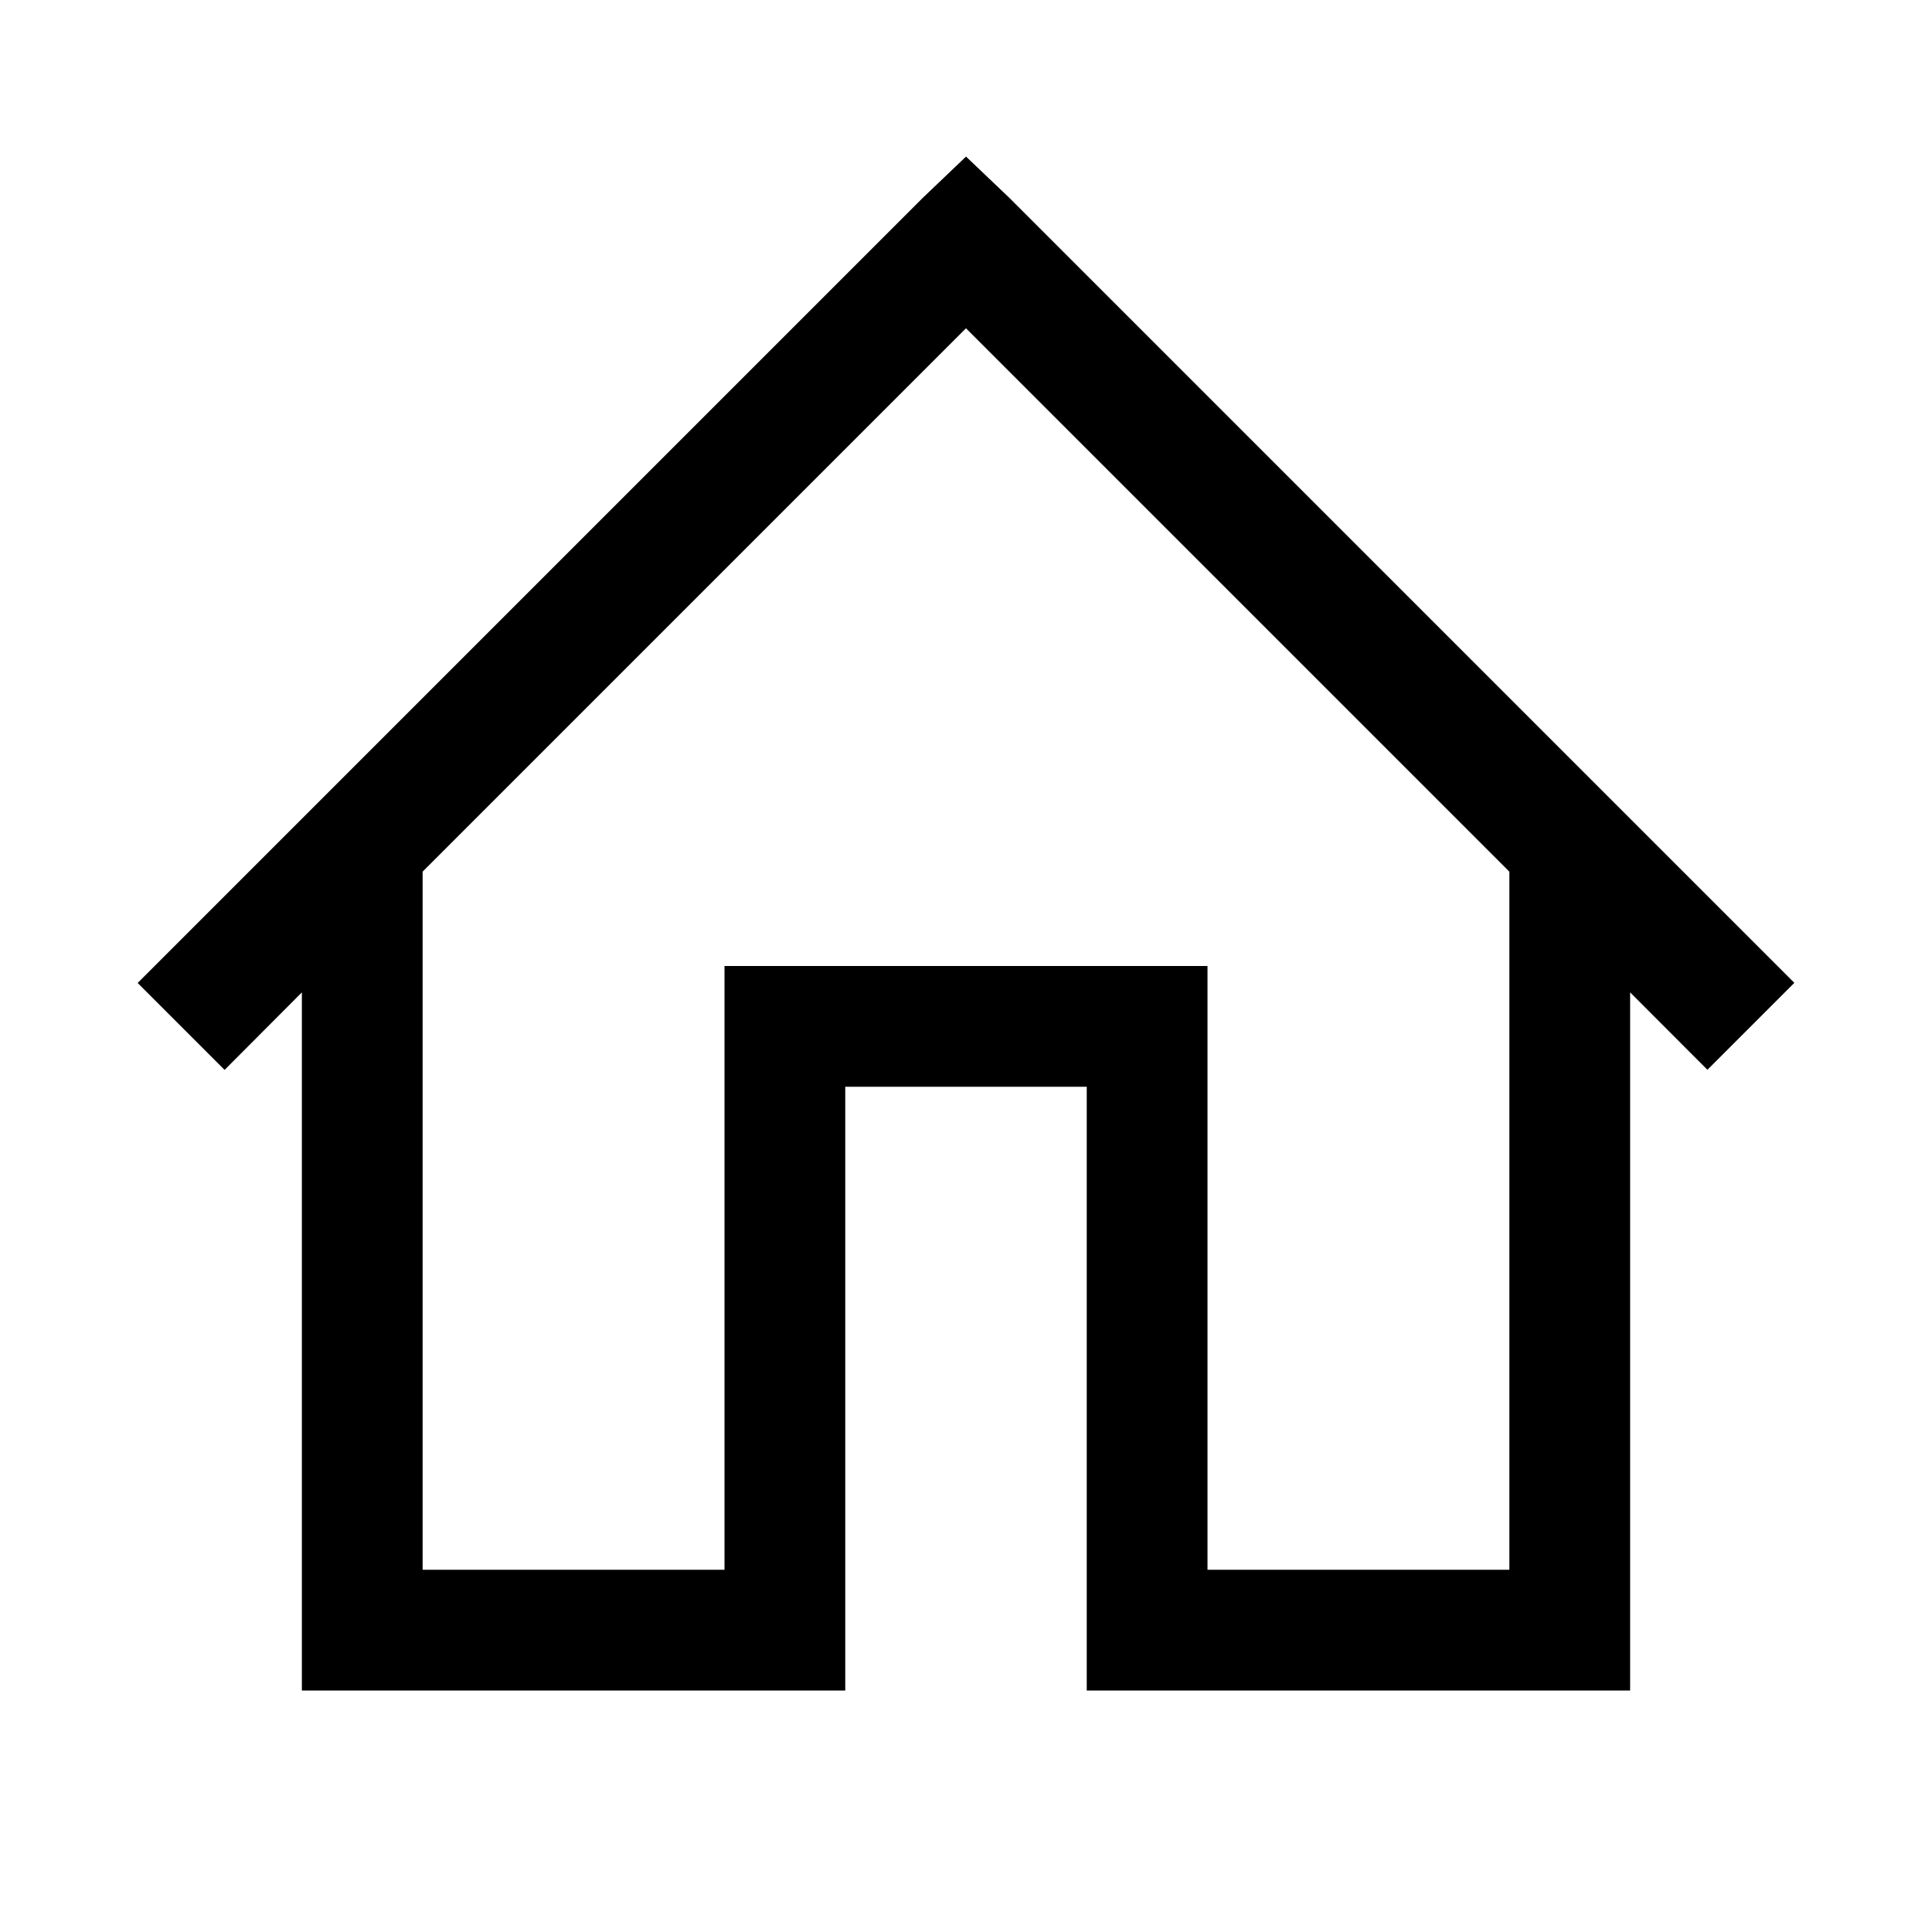
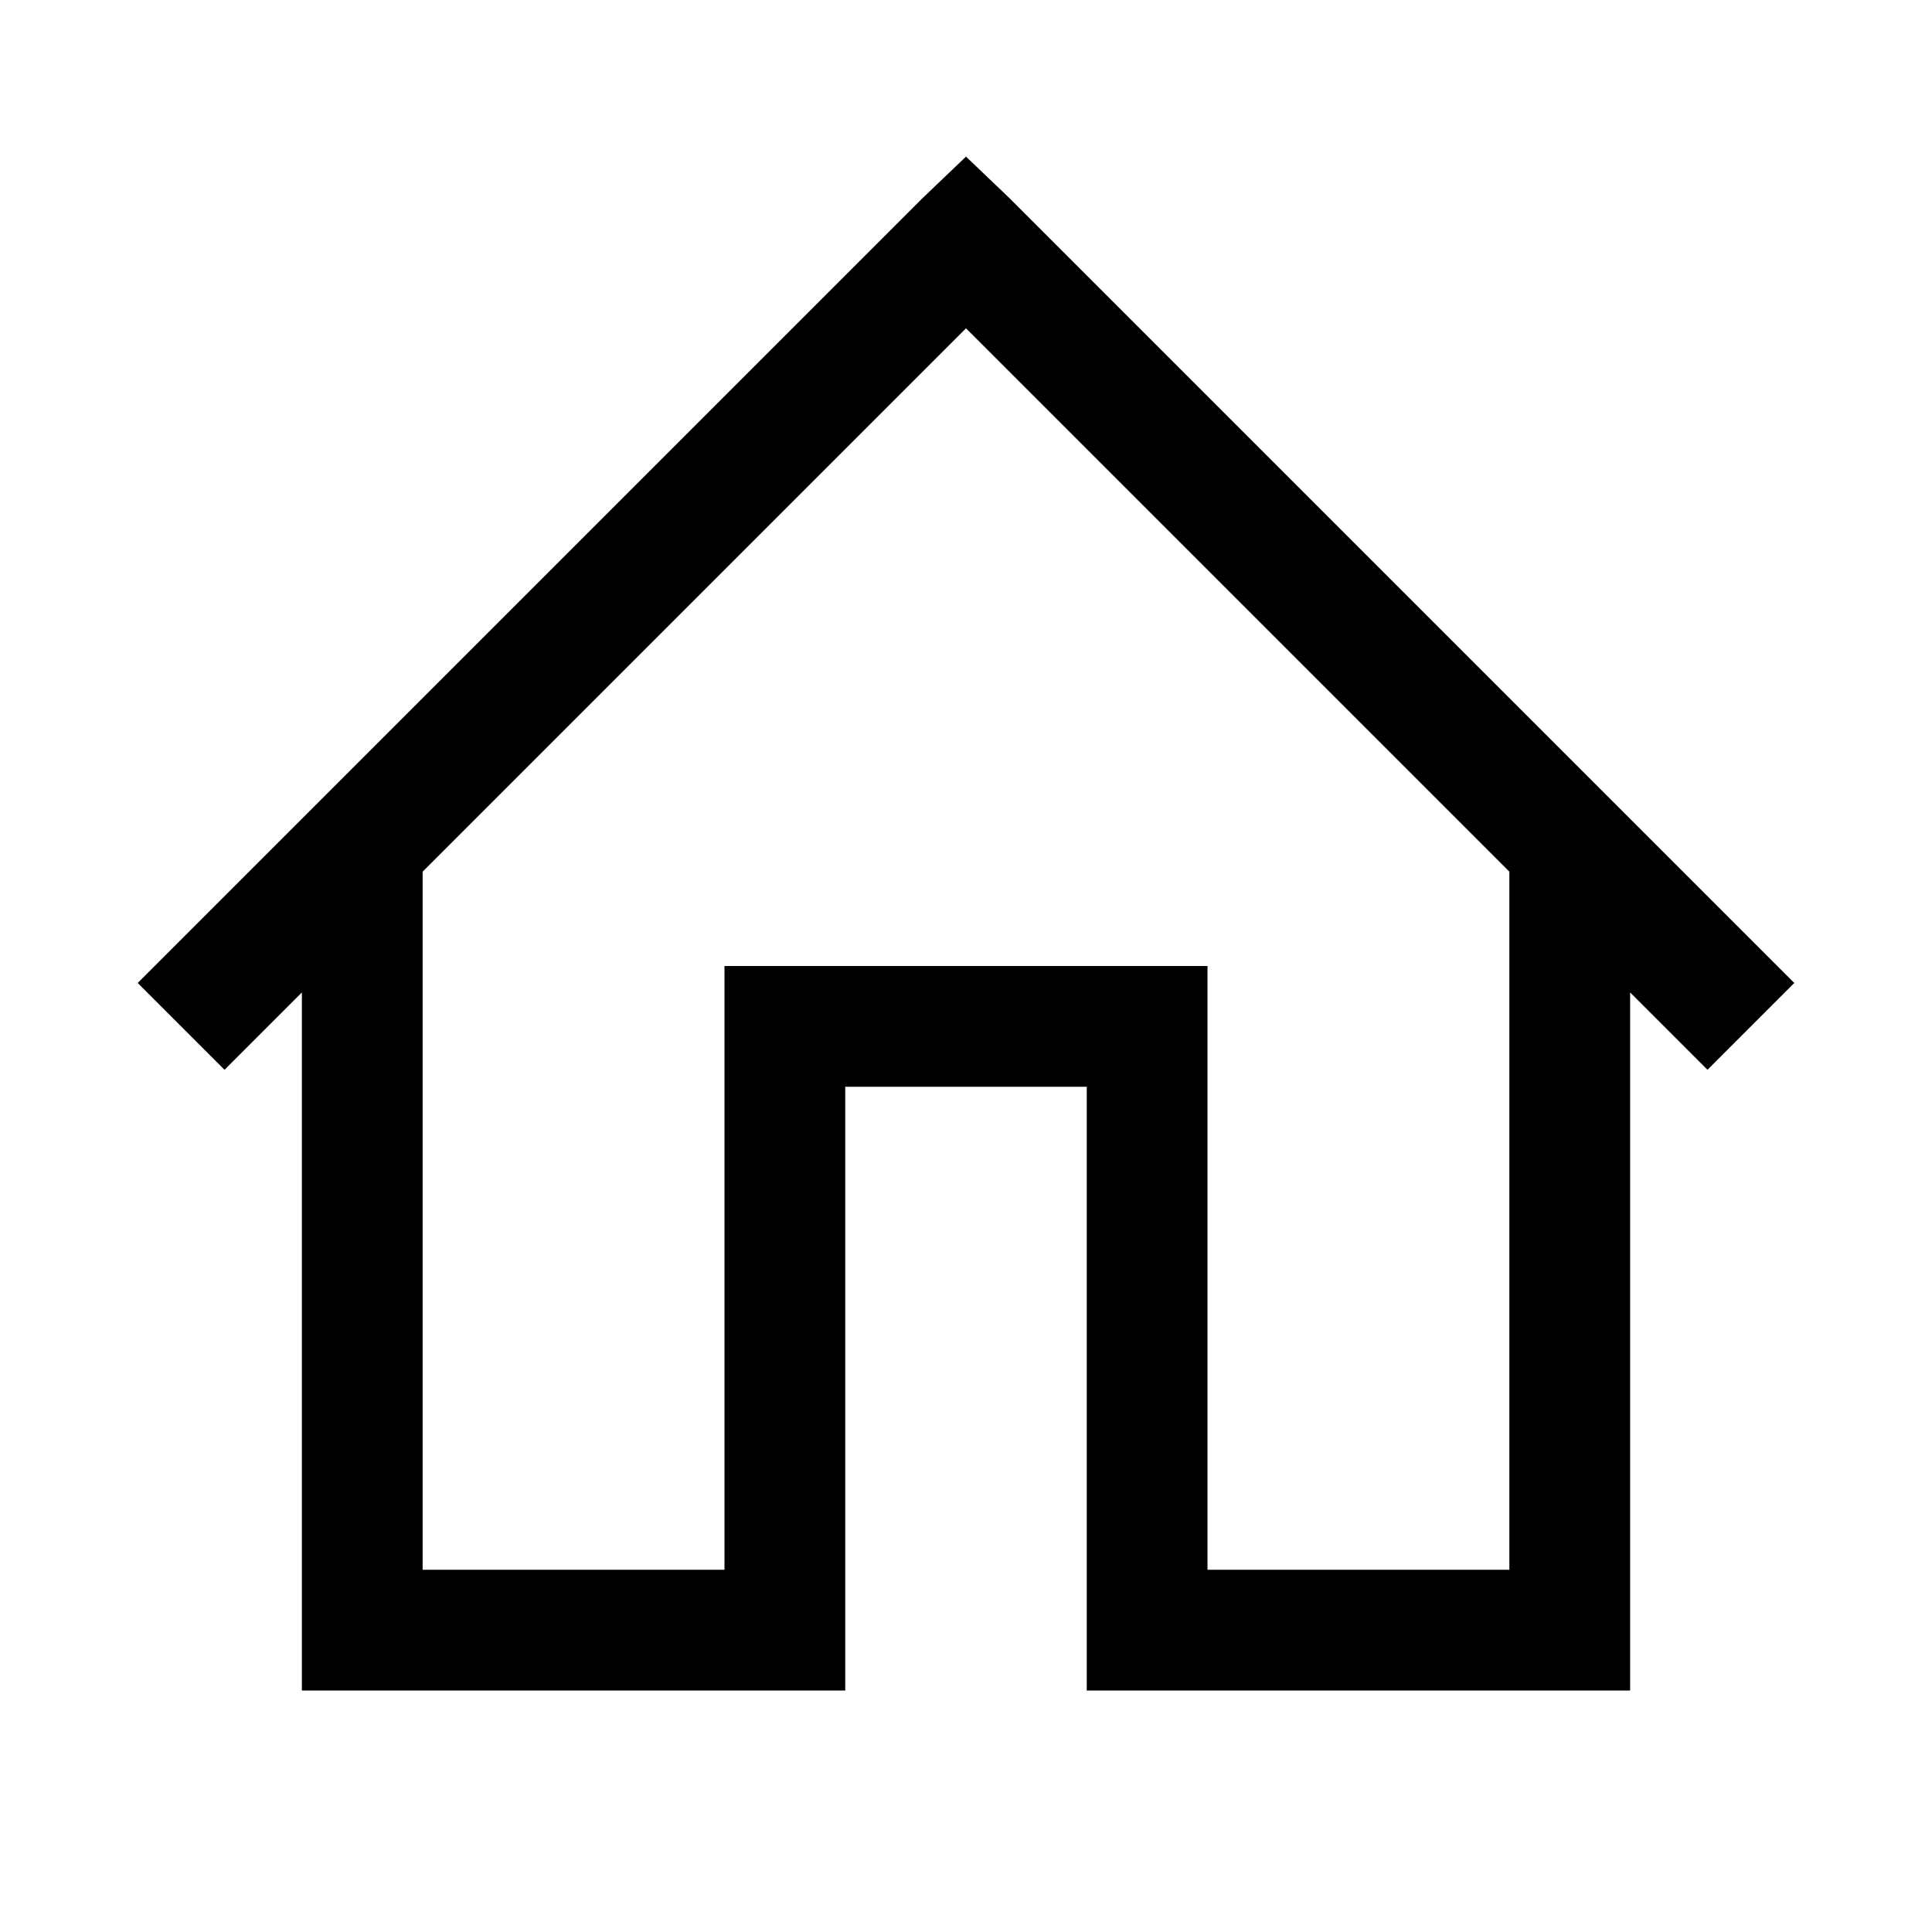
- <svg xmlns="http://www.w3.org/2000/svg" viewBox="0 0 32 32">
-   <path style="text-indent:0;text-align:start;line-height:normal;text-transform:none;block-progression:tb;-inkscape-font-specification:Bitstream Vera Sans" d="M16 2.594l-.72.687-13 13 1.44 1.44L5 16.437V28h9V18h4v10h9V16.437l1.28 1.282 1.44-1.44-13-13-.72-.686zm0 2.844l9 9V26h-5V16h-8v10H7V14.437l9-9z" color="#000" overflow="visible" font-family="Bitstream Vera Sans" />
+ <svg xmlns="http://www.w3.org/2000/svg" viewBox="0 0 32 32" enable-background="new 0 0 32 32">
+   <path d="M 16 2.594 L 15.281 3.281 L 2.281 16.281 L 3.719 17.719 L 5 16.438 L 5 27 L 5 28 L 6 28 L 13 28 L 14 28 L 14 27 L 14 18 L 18 18 L 18 27 L 18 28 L 19 28 L 26 28 L 27 28 L 27 27 L 27 16.438 L 28.281 17.719 L 29.719 16.281 L 16.719 3.281 L 16 2.594 z M 16 5.438 L 25 14.438 L 25 26 L 20 26 L 20 17 L 20 16 L 19 16 L 13 16 L 12 16 L 12 17 L 12 26 L 7 26 L 7 14.438 L 16 5.438 z" color="#000" overflow="visible" enable-background="accumulate" />
</svg>
